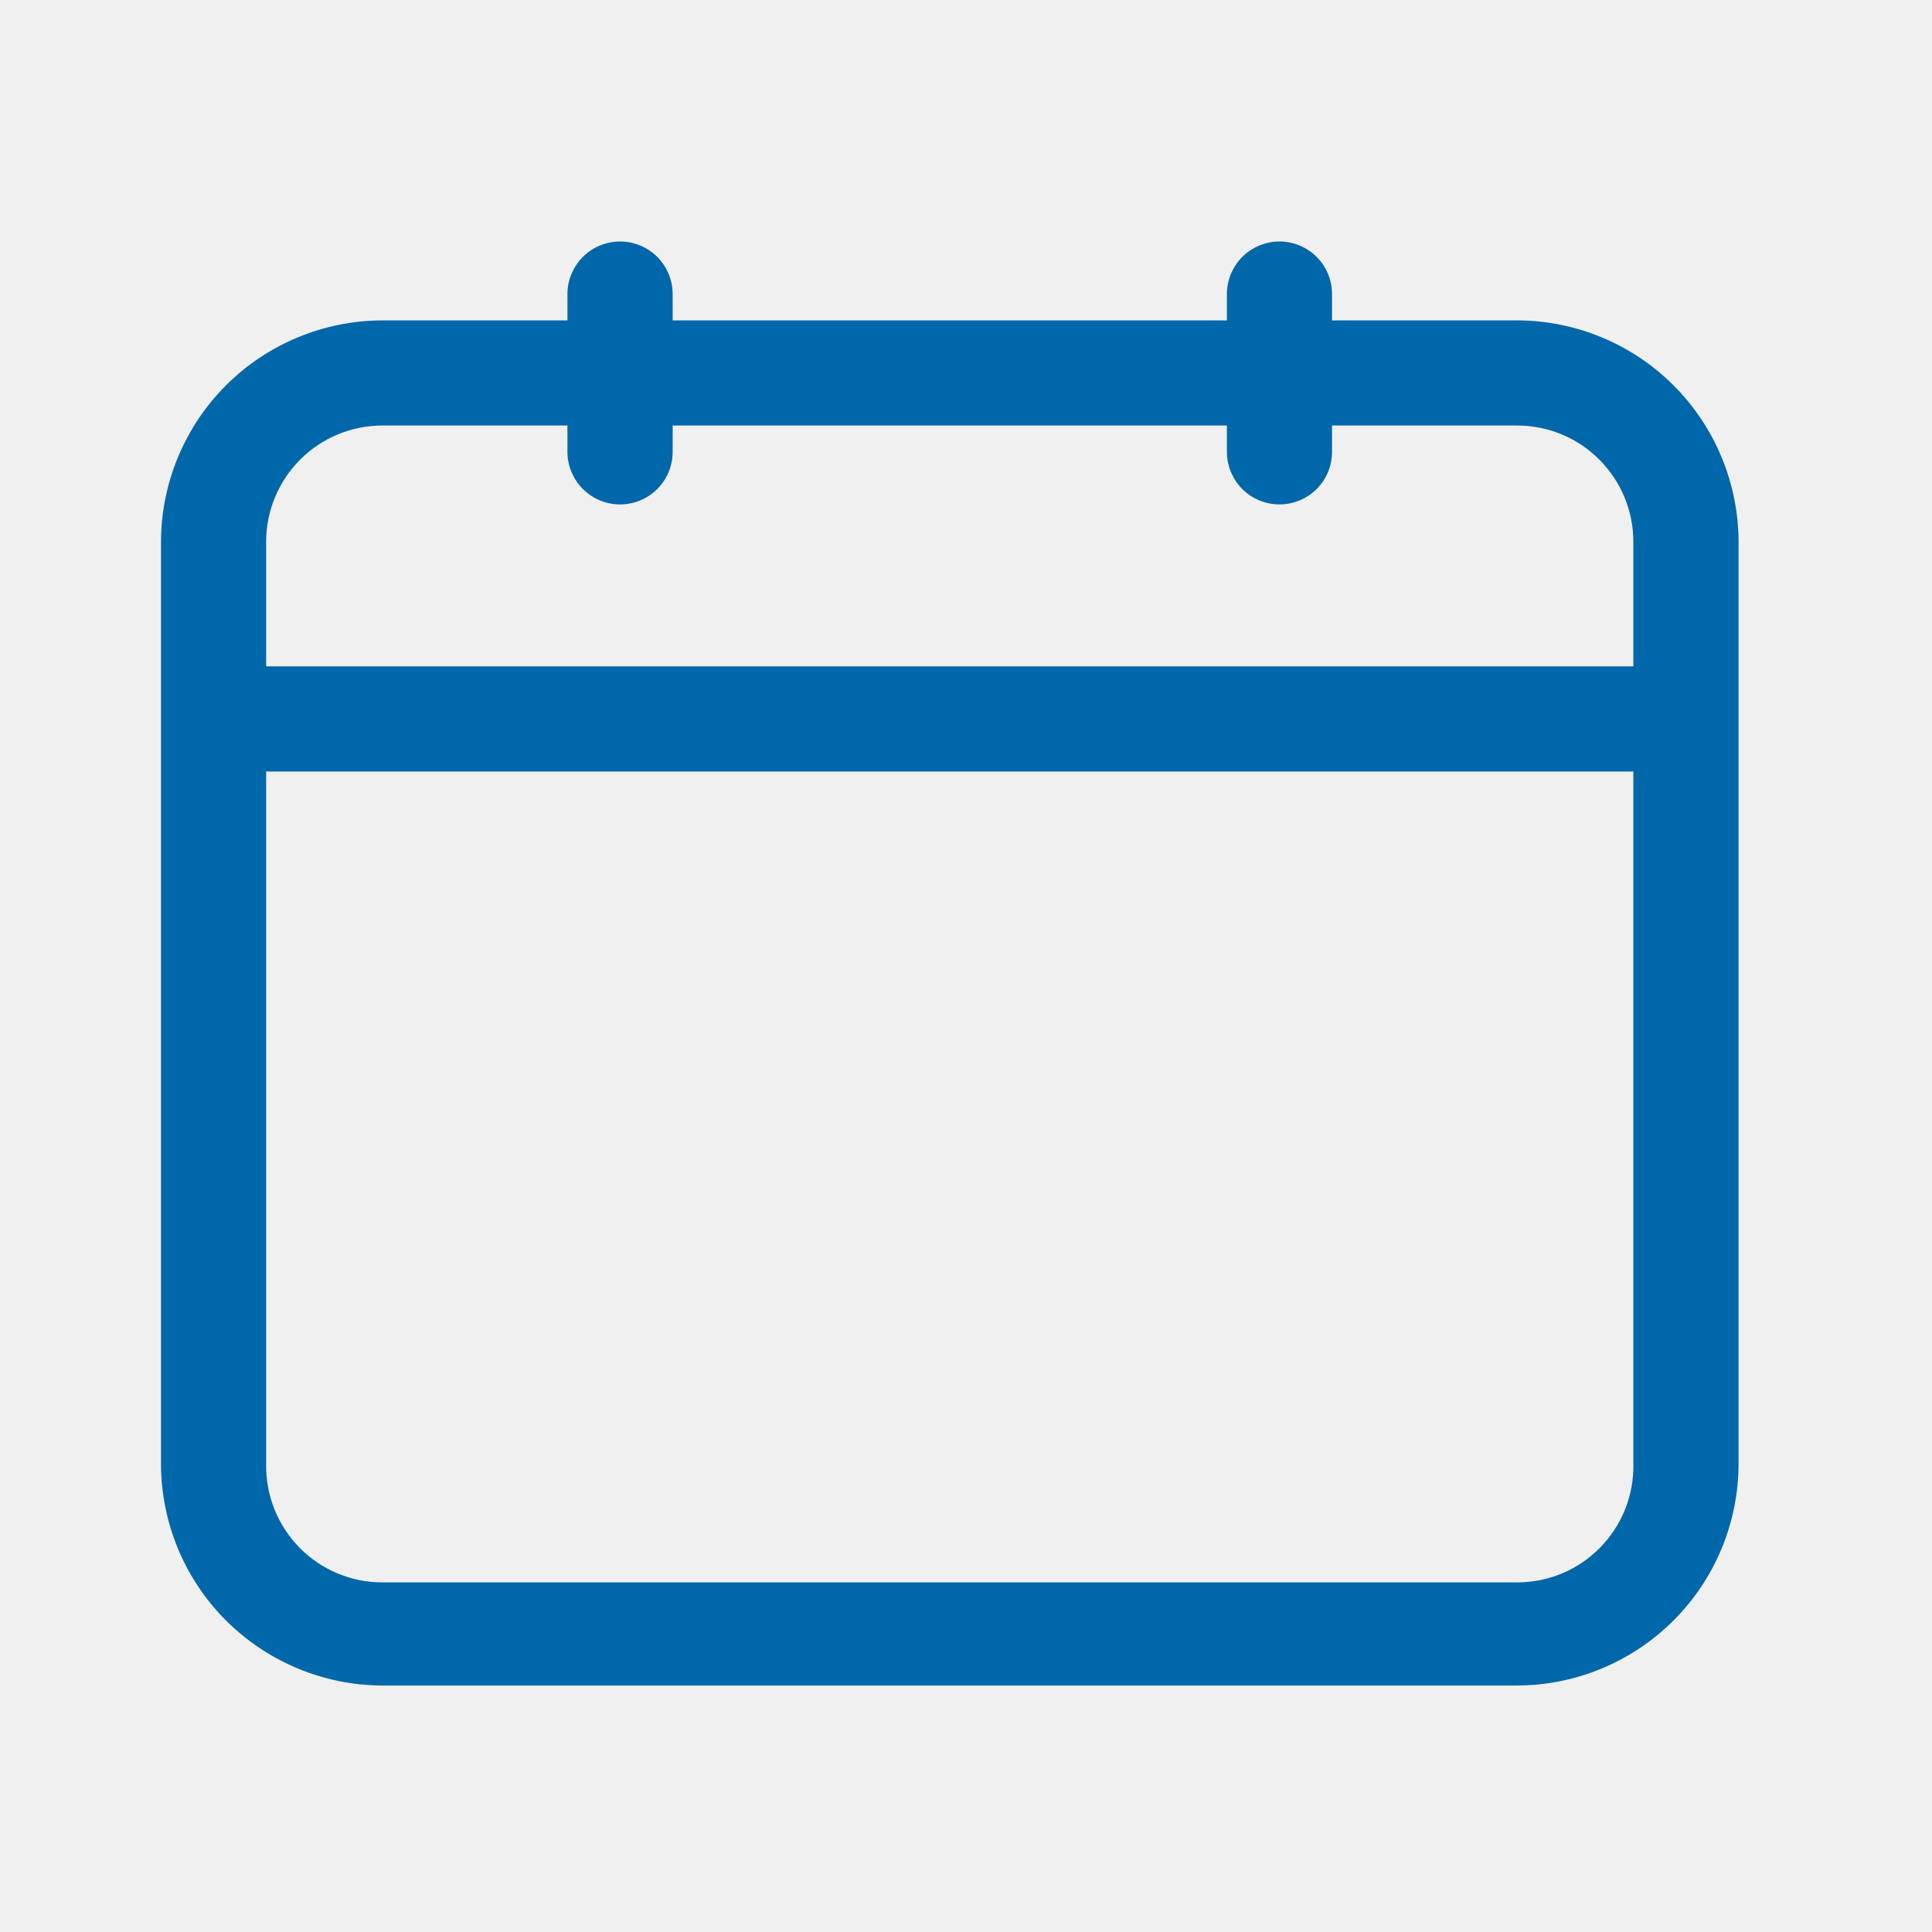
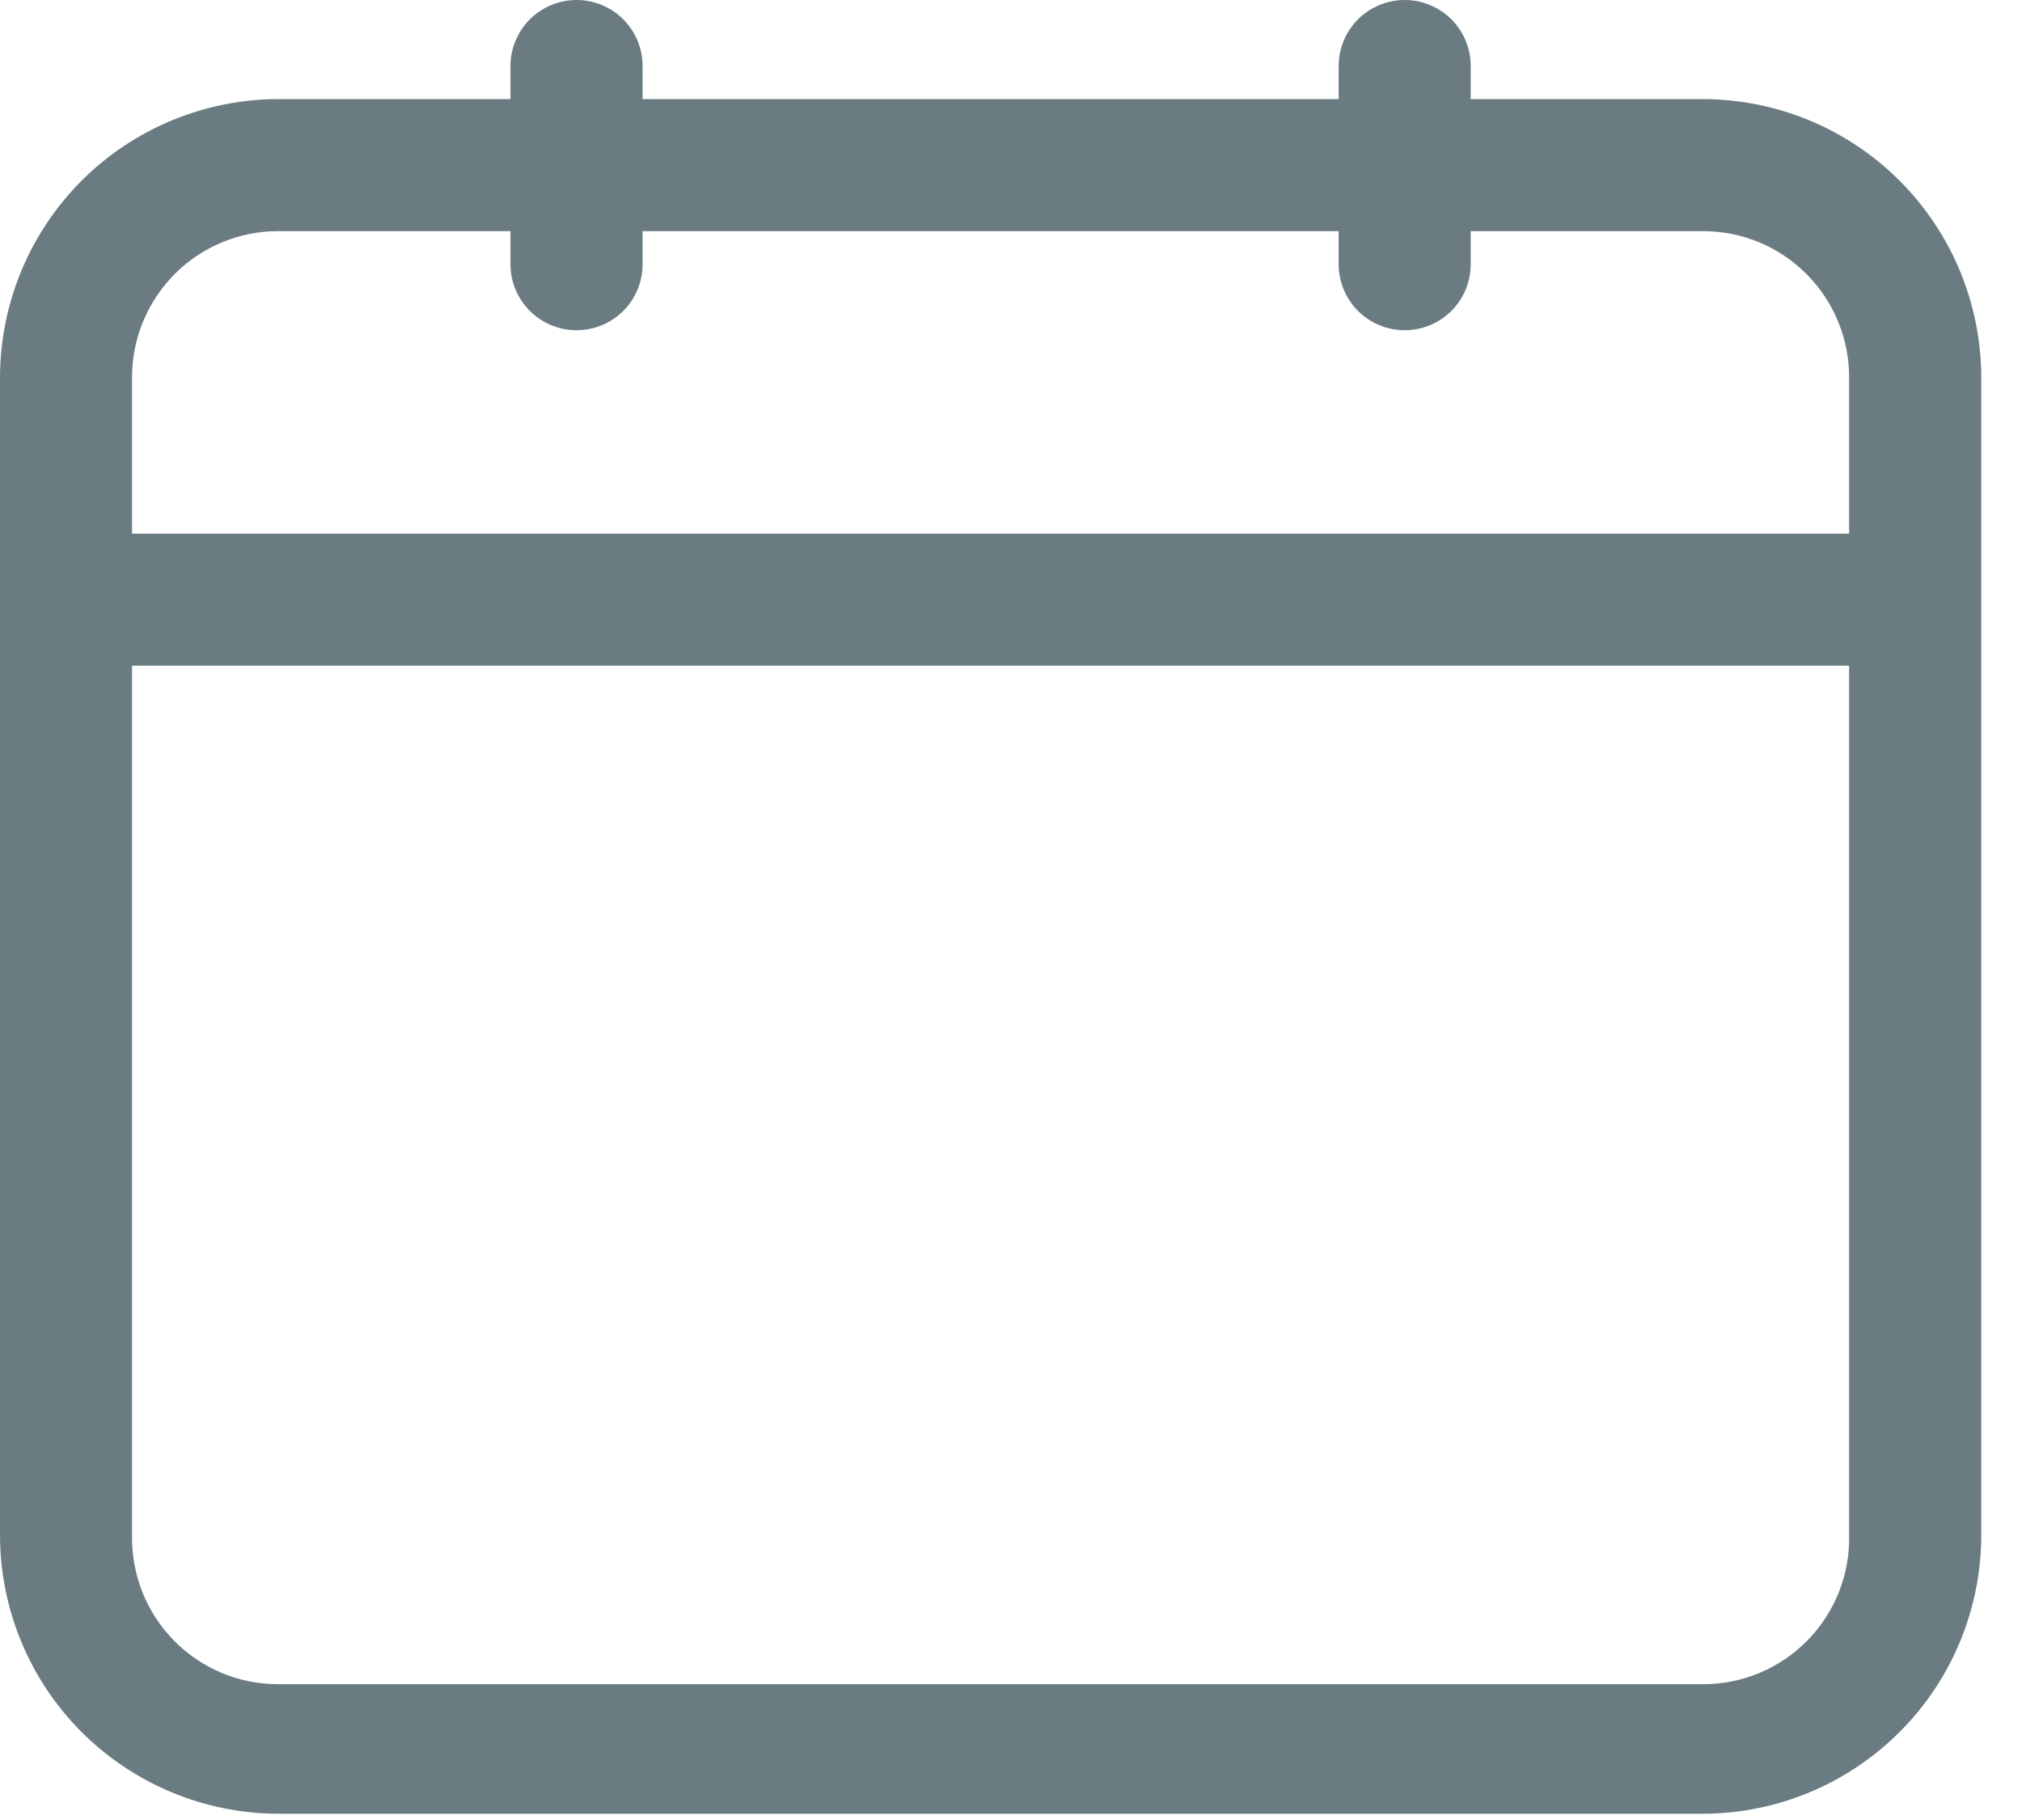
- <svg xmlns="http://www.w3.org/2000/svg" width="24" height="24" viewBox="0 0 24 24" fill="none">
-   <path d="M18.847 3.98H16.547V3.653C16.547 3.48 16.479 3.314 16.356 3.191C16.233 3.069 16.067 3 15.894 3C15.721 3 15.555 3.069 15.432 3.191C15.31 3.314 15.241 3.48 15.241 3.653V3.98H8.356V3.653C8.356 3.48 8.287 3.314 8.165 3.191C8.042 3.069 7.876 3 7.703 3C7.529 3 7.363 3.069 7.241 3.191C7.118 3.314 7.049 3.48 7.049 3.653V3.98H4.75C4.021 3.982 3.323 4.272 2.807 4.787C2.292 5.303 2.002 6.001 2 6.73V18.187C2.002 18.916 2.292 19.615 2.807 20.13C3.323 20.645 4.021 20.936 4.75 20.938H18.847C19.576 20.936 20.274 20.645 20.789 20.13C21.305 19.615 21.595 18.916 21.597 18.187V6.73C21.595 6.001 21.305 5.303 20.789 4.787C20.274 4.272 19.576 3.982 18.847 3.98ZM4.75 5.286H7.049V5.613C7.049 5.786 7.118 5.952 7.241 6.075C7.363 6.197 7.529 6.266 7.703 6.266C7.876 6.266 8.042 6.197 8.165 6.075C8.287 5.952 8.356 5.786 8.356 5.613V5.286H15.241V5.613C15.241 5.786 15.31 5.952 15.432 6.075C15.555 6.197 15.721 6.266 15.894 6.266C16.067 6.266 16.233 6.197 16.356 6.075C16.479 5.952 16.547 5.786 16.547 5.613V5.286H18.847C19.23 5.286 19.597 5.438 19.867 5.709C20.138 5.98 20.29 6.347 20.29 6.73V8.278H3.306V6.73C3.306 6.347 3.459 5.98 3.729 5.709C4 5.438 4.367 5.286 4.75 5.286ZM18.847 19.657H4.75C4.558 19.657 4.368 19.619 4.192 19.545C4.015 19.471 3.854 19.362 3.72 19.225C3.586 19.088 3.48 18.926 3.409 18.748C3.338 18.57 3.303 18.379 3.306 18.187V9.584H20.29V18.187C20.294 18.379 20.259 18.57 20.188 18.748C20.117 18.926 20.011 19.088 19.877 19.225C19.742 19.362 19.582 19.471 19.405 19.545C19.228 19.619 19.038 19.657 18.847 19.657Z" fill="#0067AA" />
+ <svg xmlns="http://www.w3.org/2000/svg" width="20" height="18" viewBox="0 0 20 18" fill="none">
+   <rect width="20" height="18" fill="#1E1E1E" />
+   <path d="M-8905 -485C-8905 -540.228 -8860.23 -585 -8805 -585H16601C16656.2 -585 16701 -540.228 16701 -485V4390C16701 4445.23 16656.2 4490 16601 4490H-8805C-8860.23 4490 -8905 4445.23 -8905 4390V-485Z" fill="#444444" />
+   <path d="M-8805 -584H16601V-586H-8805V-584ZM16700 -485V4390H16702V-485H16700ZM16601 4489H-8805V4491H16601V4489ZM-8904 4390V-485H-8906V4390H-8904ZM-8805 4489C-8859.68 4489 -8904 4444.68 -8904 4390H-8906C-8906 4445.78 -8860.78 4491 -8805 4491V4489ZM16700 4390C16700 4444.68 16655.7 4489 16601 4489V4491C16656.8 4491 16702 4445.78 16702 4390H16700ZM16601 -584C16655.7 -584 16700 -539.676 16700 -485H16702C16702 -540.781 16656.8 -586 16601 -586V-584ZM-8805 -586C-8860.78 -586 -8906 -540.781 -8906 -485H-8904C-8904 -539.676 -8859.68 -584 -8805 -584V-586Z" fill="white" fill-opacity="0.1" />
+   <path d="M-8775 -386C-8775 -441.228 -8730.23 -486 -8675 -486H2073C2128.23 -486 2173 -441.228 2173 -386V4131C2173 4186.23 2128.23 4231 2073 4231H-8675C-8730.23 4231 -8775 4186.23 -8775 4131V-386Z" fill="#373737" />
+   <g clip-path="url(#clip0_0_1)">
+     <rect width="1440" height="4070" transform="translate(-954 -275)" fill="#F9FDFF" />
+     <path d="M-954 -243C-954 -260.673 -939.673 -275 -922 -275H454C471.673 -275 486 -260.673 486 -243V3139H-954V-243Z" fill="#F9FDFF" />
+     <g opacity="0.4" filter="url(#filter0_f_0_1)">
+       <path d="M548 130.145C548 153.374 521.091 167.038 501.98 153.834C396.744 81.123 142.086 -76.131 70.396 49.879C-20.176 209.078 -376.699 156.947 112.092 -361.001C117.35 -366.573 124.961 -370 132.623 -370H520C535.464 -370 548 -357.464 548 -342V130.145Z" fill="#B0E0FF" />
+     </g>
+     <g filter="url(#filter1_d_0_1)">
+       <rect x="-26" y="-87" width="416" height="388" rx="16" fill="white" shape-rendering="crispEdges" />
+       <path d="M16.847 0.98H14.547V0.653C14.547 0.48 14.479 0.314 14.356 0.191C14.233 0.069 14.067 0 13.894 0C13.721 0 13.555 0.069 13.432 0.191C13.31 0.314 13.241 0.48 13.241 0.653V0.98H6.356V0.653C6.356 0.48 6.287 0.314 6.165 0.191C6.042 0.069 5.876 0 5.703 0C5.529 0 5.363 0.069 5.241 0.191C5.118 0.314 5.049 0.48 5.049 0.653V0.98H2.75C2.021 0.982 1.323 1.272 0.807 1.787C0.292 2.303 0.002 3.001 0 3.73V15.187C0.002 15.916 0.292 16.615 0.807 17.13C1.323 17.645 2.021 17.936 2.75 17.938H16.847C17.576 17.936 18.274 17.645 18.789 17.13C19.305 16.615 19.595 15.916 19.597 15.187V3.73C19.595 3.001 19.305 2.303 18.789 1.787C18.274 1.272 17.576 0.982 16.847 0.98ZM2.75 2.286H5.049V2.613C5.049 2.786 5.118 2.952 5.241 3.075C5.363 3.197 5.529 3.266 5.703 3.266C5.876 3.266 6.042 3.197 6.165 3.075C6.287 2.952 6.356 2.786 6.356 2.613V2.286H13.241V2.613C13.241 2.786 13.31 2.952 13.432 3.075C13.555 3.197 13.721 3.266 13.894 3.266C14.067 3.266 14.233 3.197 14.356 3.075C14.479 2.952 14.547 2.786 14.547 2.613V2.286H16.847C17.23 2.286 17.597 2.438 17.867 2.709C18.138 2.98 18.29 3.347 18.29 3.73V5.278H1.306V3.73C1.306 3.347 1.459 2.98 1.729 2.709C2 2.438 2.367 2.286 2.75 2.286ZM16.847 16.657H2.75C2.558 16.657 2.368 16.619 2.192 16.545C2.015 16.471 1.854 16.362 1.72 16.225C1.586 16.088 1.48 15.926 1.409 15.748C1.338 15.57 1.303 15.379 1.306 15.187V6.584H18.29V15.187C18.294 15.379 18.259 15.57 18.188 15.748C18.117 15.926 18.011 16.088 17.877 16.225C17.742 16.362 17.582 16.471 17.405 16.545C17.228 16.619 17.038 16.657 16.847 16.657Z" fill="#6A7B81" />
+     </g>
+   </g>
+   <defs>
+     <filter id="filter0_f_0_1" x="-390" y="-620" width="1188" height="1028.99" filterUnits="userSpaceOnUse" color-interpolation-filters="sRGB">
+       <feFlood flood-opacity="0" result="BackgroundImageFix" />
+       <feBlend mode="normal" in="SourceGraphic" in2="BackgroundImageFix" result="shape" />
+       <feGaussianBlur stdDeviation="125" result="effect1_foregroundBlur_0_1" />
+     </filter>
+     <filter id="filter1_d_0_1" x="-66" y="-123" width="496" height="468" filterUnits="userSpaceOnUse" color-interpolation-filters="sRGB">
+       <feFlood flood-opacity="0" result="BackgroundImageFix" />
+       <feColorMatrix in="SourceAlpha" type="matrix" values="0 0 0 0 0 0 0 0 0 0 0 0 0 0 0 0 0 0 127 0" result="hardAlpha" />
+       <feOffset dy="4" />
+       <feGaussianBlur stdDeviation="20" />
+       <feComposite in2="hardAlpha" operator="out" />
+       <feColorMatrix type="matrix" values="0 0 0 0 0 0 0 0 0 0 0 0 0 0 0 0 0 0 0.03 0" />
+       <feBlend mode="normal" in2="BackgroundImageFix" result="effect1_dropShadow_0_1" />
+       <feBlend mode="normal" in="SourceGraphic" in2="effect1_dropShadow_0_1" result="shape" />
+     </filter>
+     <clipPath id="clip0_0_1">
+       <rect width="1440" height="4070" fill="white" transform="translate(-954 -275)" />
+     </clipPath>
+   </defs>
</svg>
